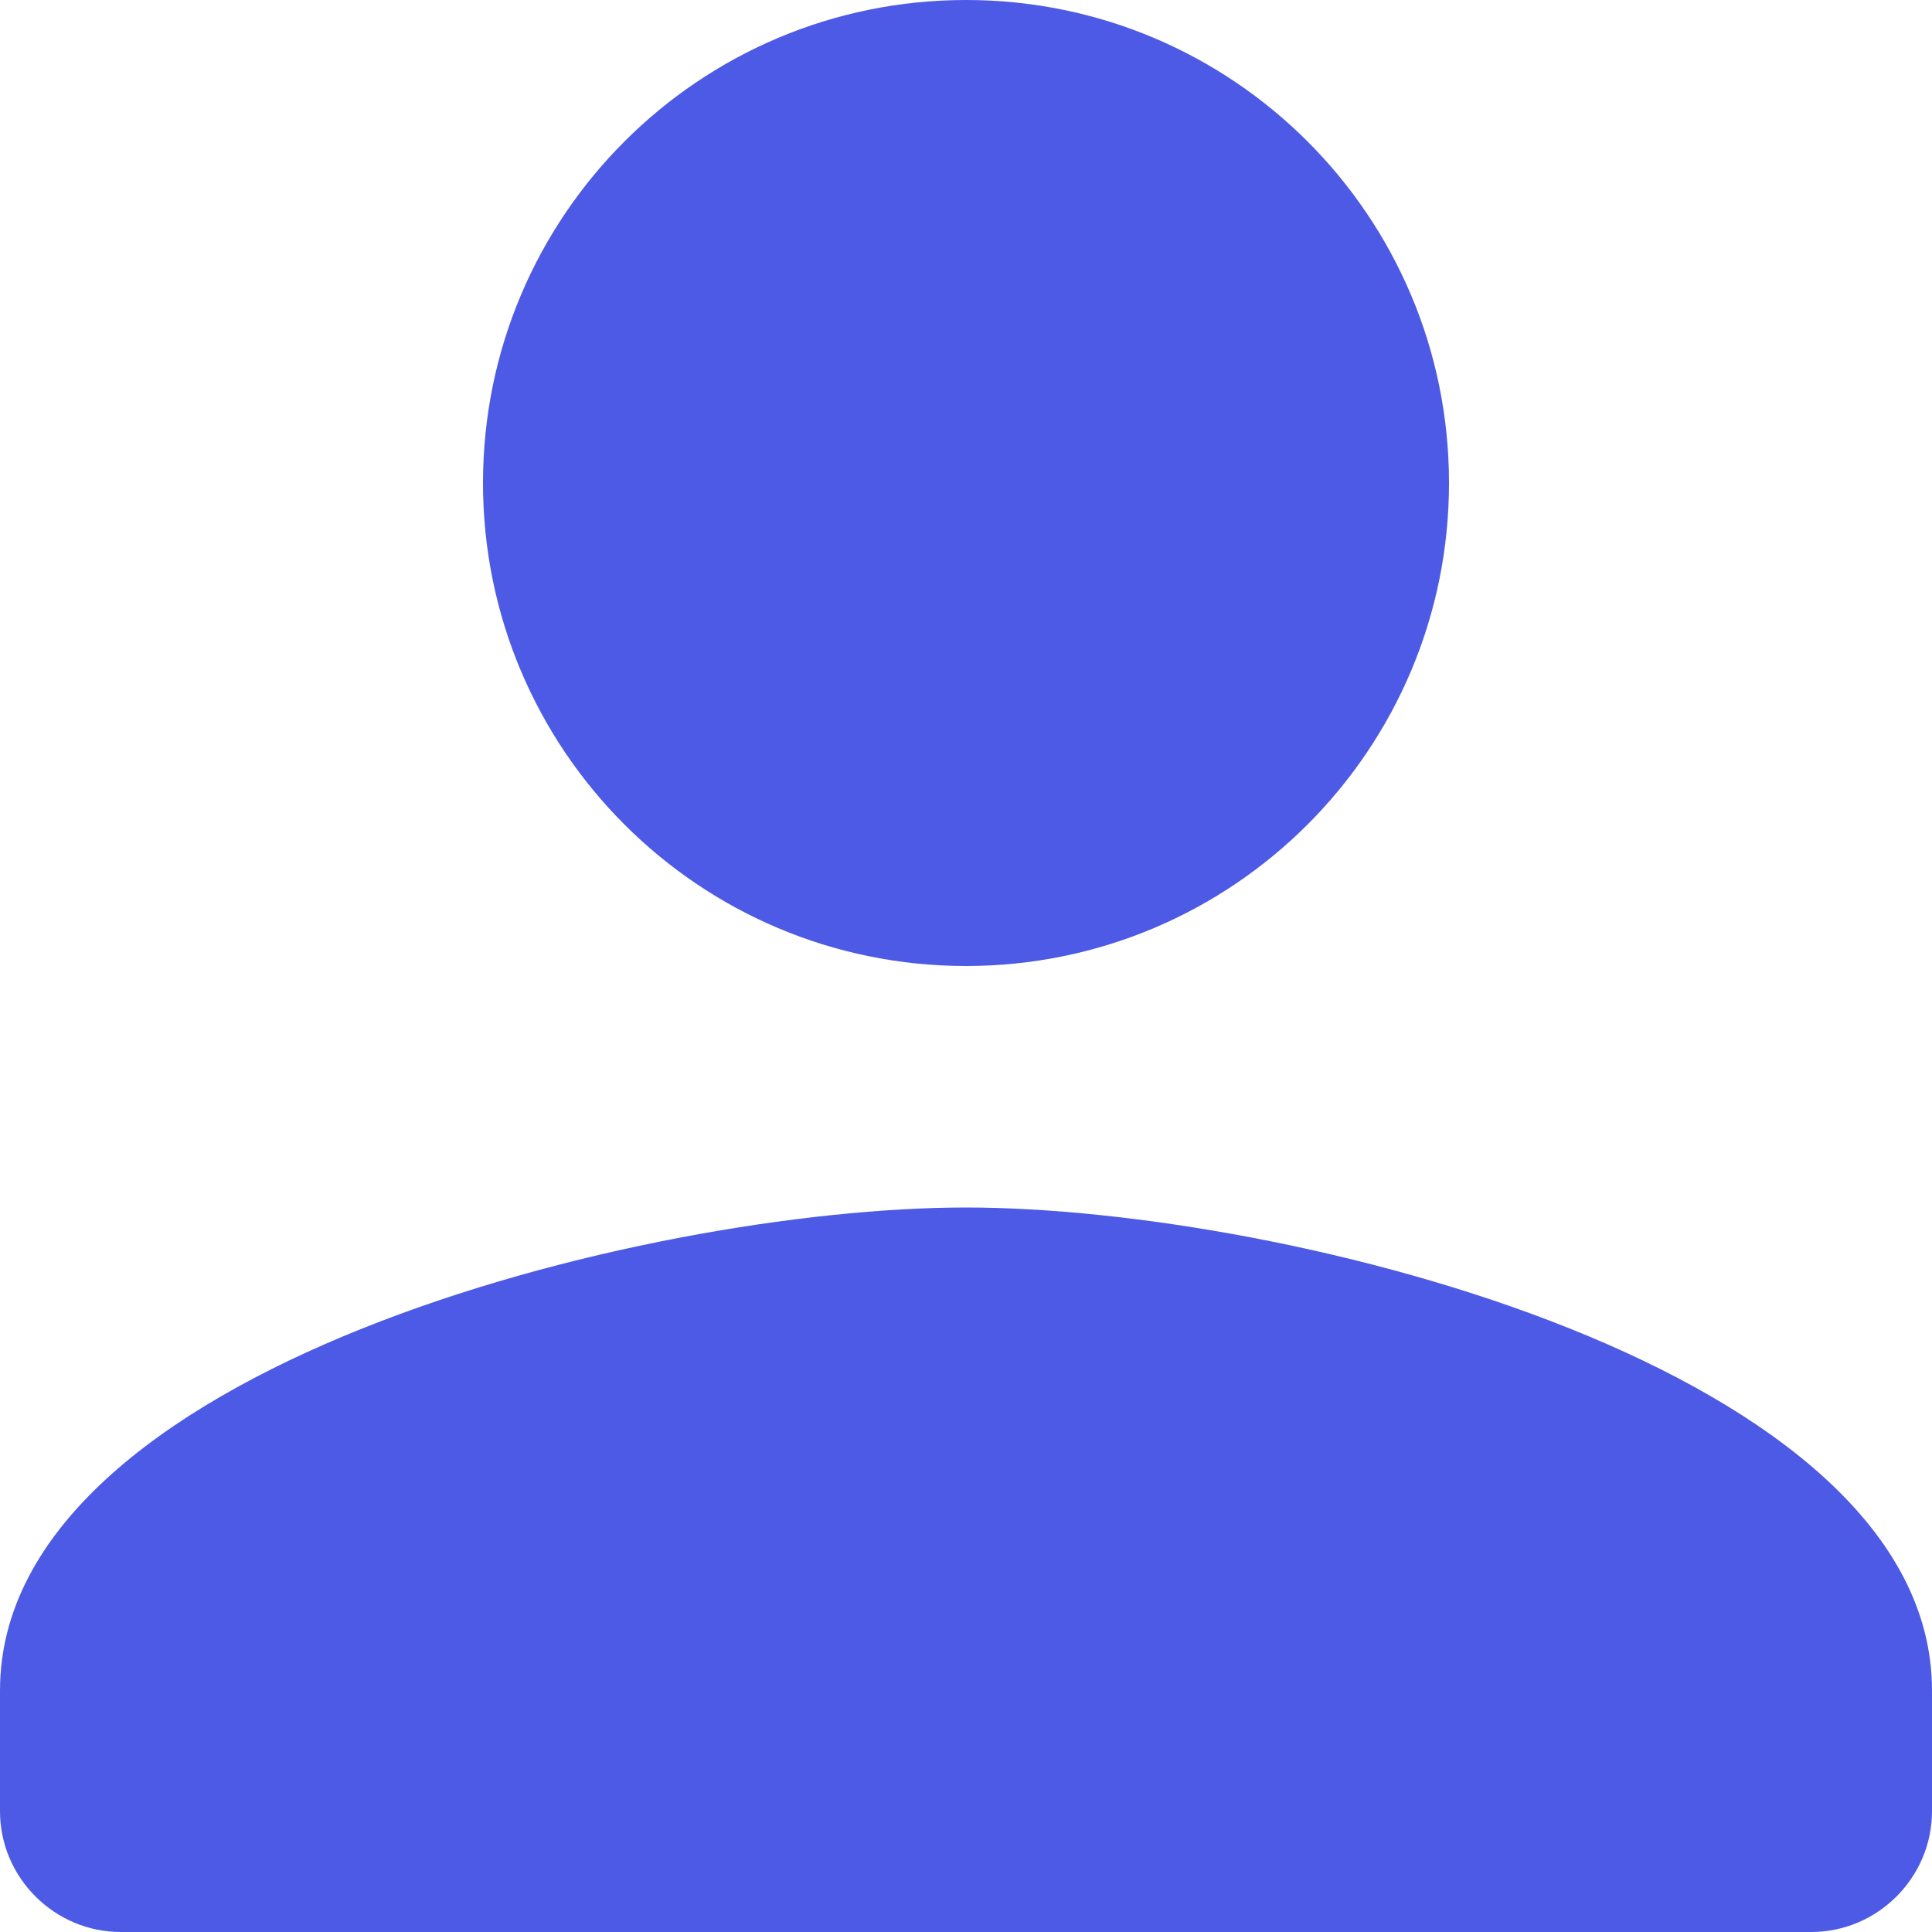
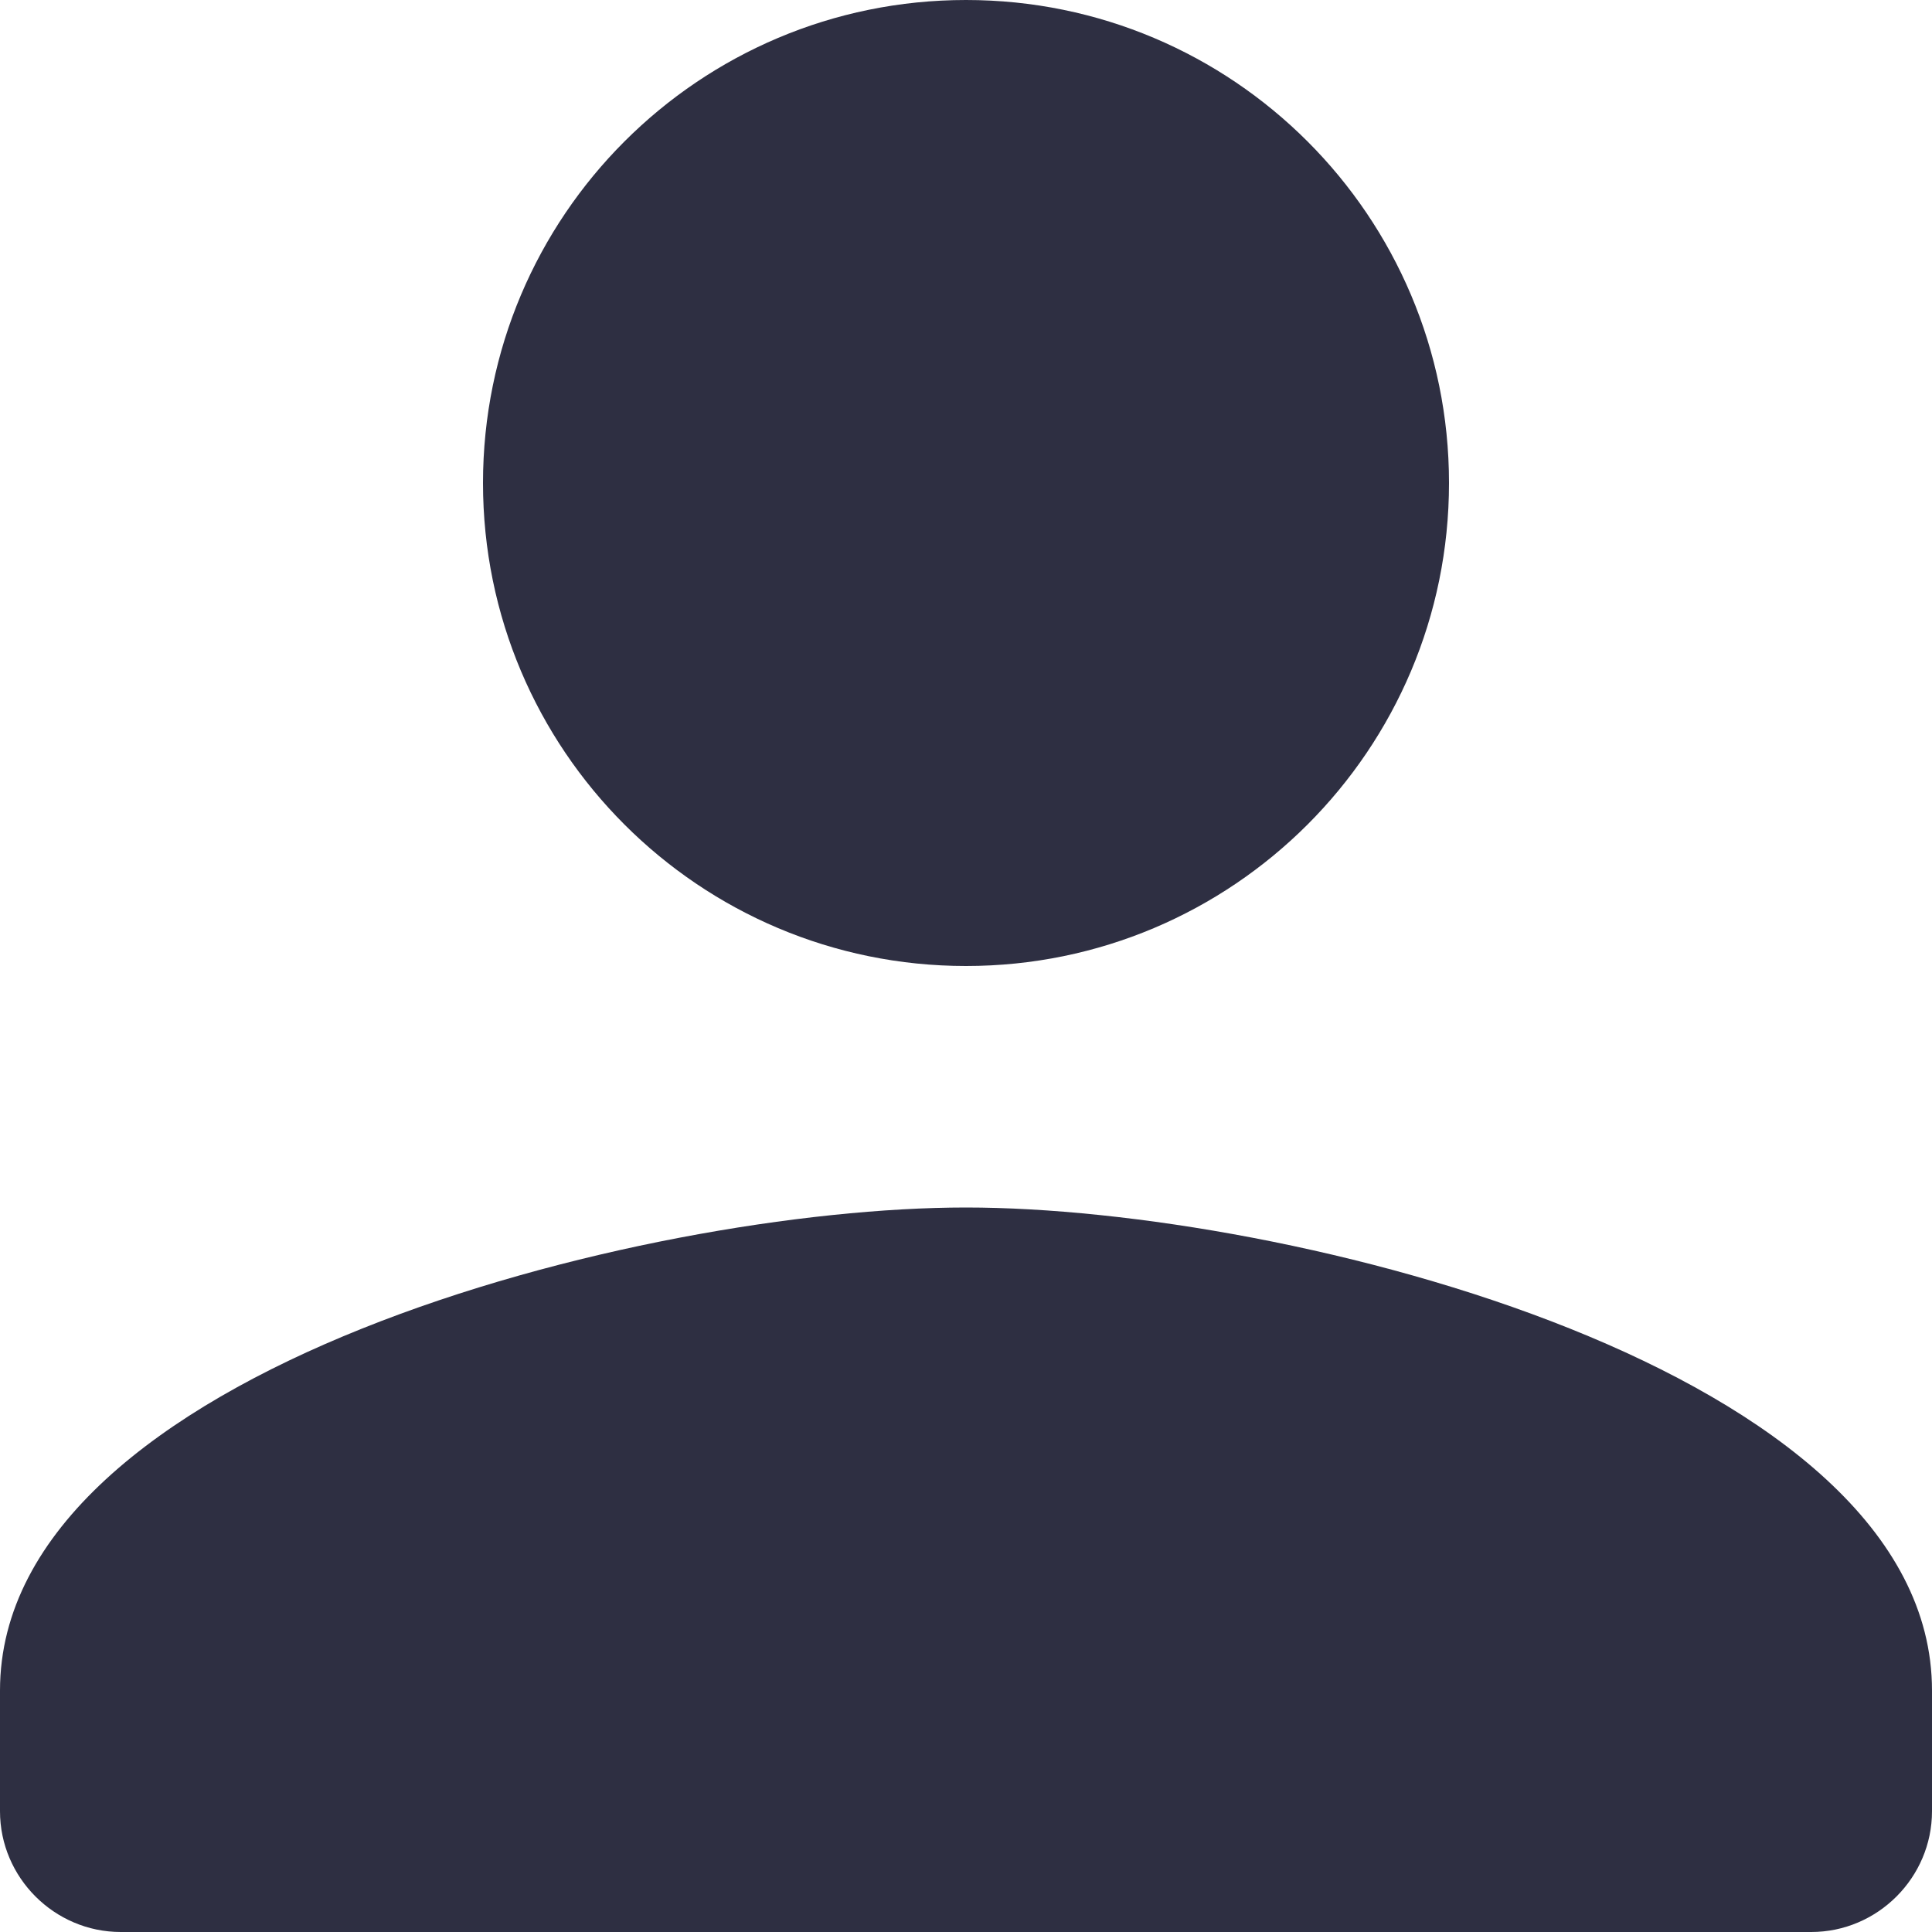
<svg xmlns="http://www.w3.org/2000/svg" width="12" height="12" viewBox="0 0 12 12" fill="none">
-   <path d="M6 6C7.657 6 9 4.657 9 3C9 1.343 7.657 0 6 0C4.343 0 3 1.343 3 3C3 4.657 4.343 6 6 6ZM6 7.5C3.998 7.5 0 8.505 0 10.5V11.25C0 11.662 0.338 12 0.75 12H11.25C11.662 12 12 11.662 12 11.25V10.5C12 8.505 8.002 7.5 6 7.5Z" fill="#4D5AE5" />
+   <path d="M6 6C7.657 6 9 4.657 9 3C9 1.343 7.657 0 6 0C4.343 0 3 1.343 3 3C3 4.657 4.343 6 6 6ZM6 7.5C3.998 7.5 0 8.505 0 10.5V11.25C0 11.662 0.338 12 0.75 12H11.25C11.662 12 12 11.662 12 11.25V10.5C12 8.505 8.002 7.5 6 7.5Z" fill="#2E2F42" />
</svg>
